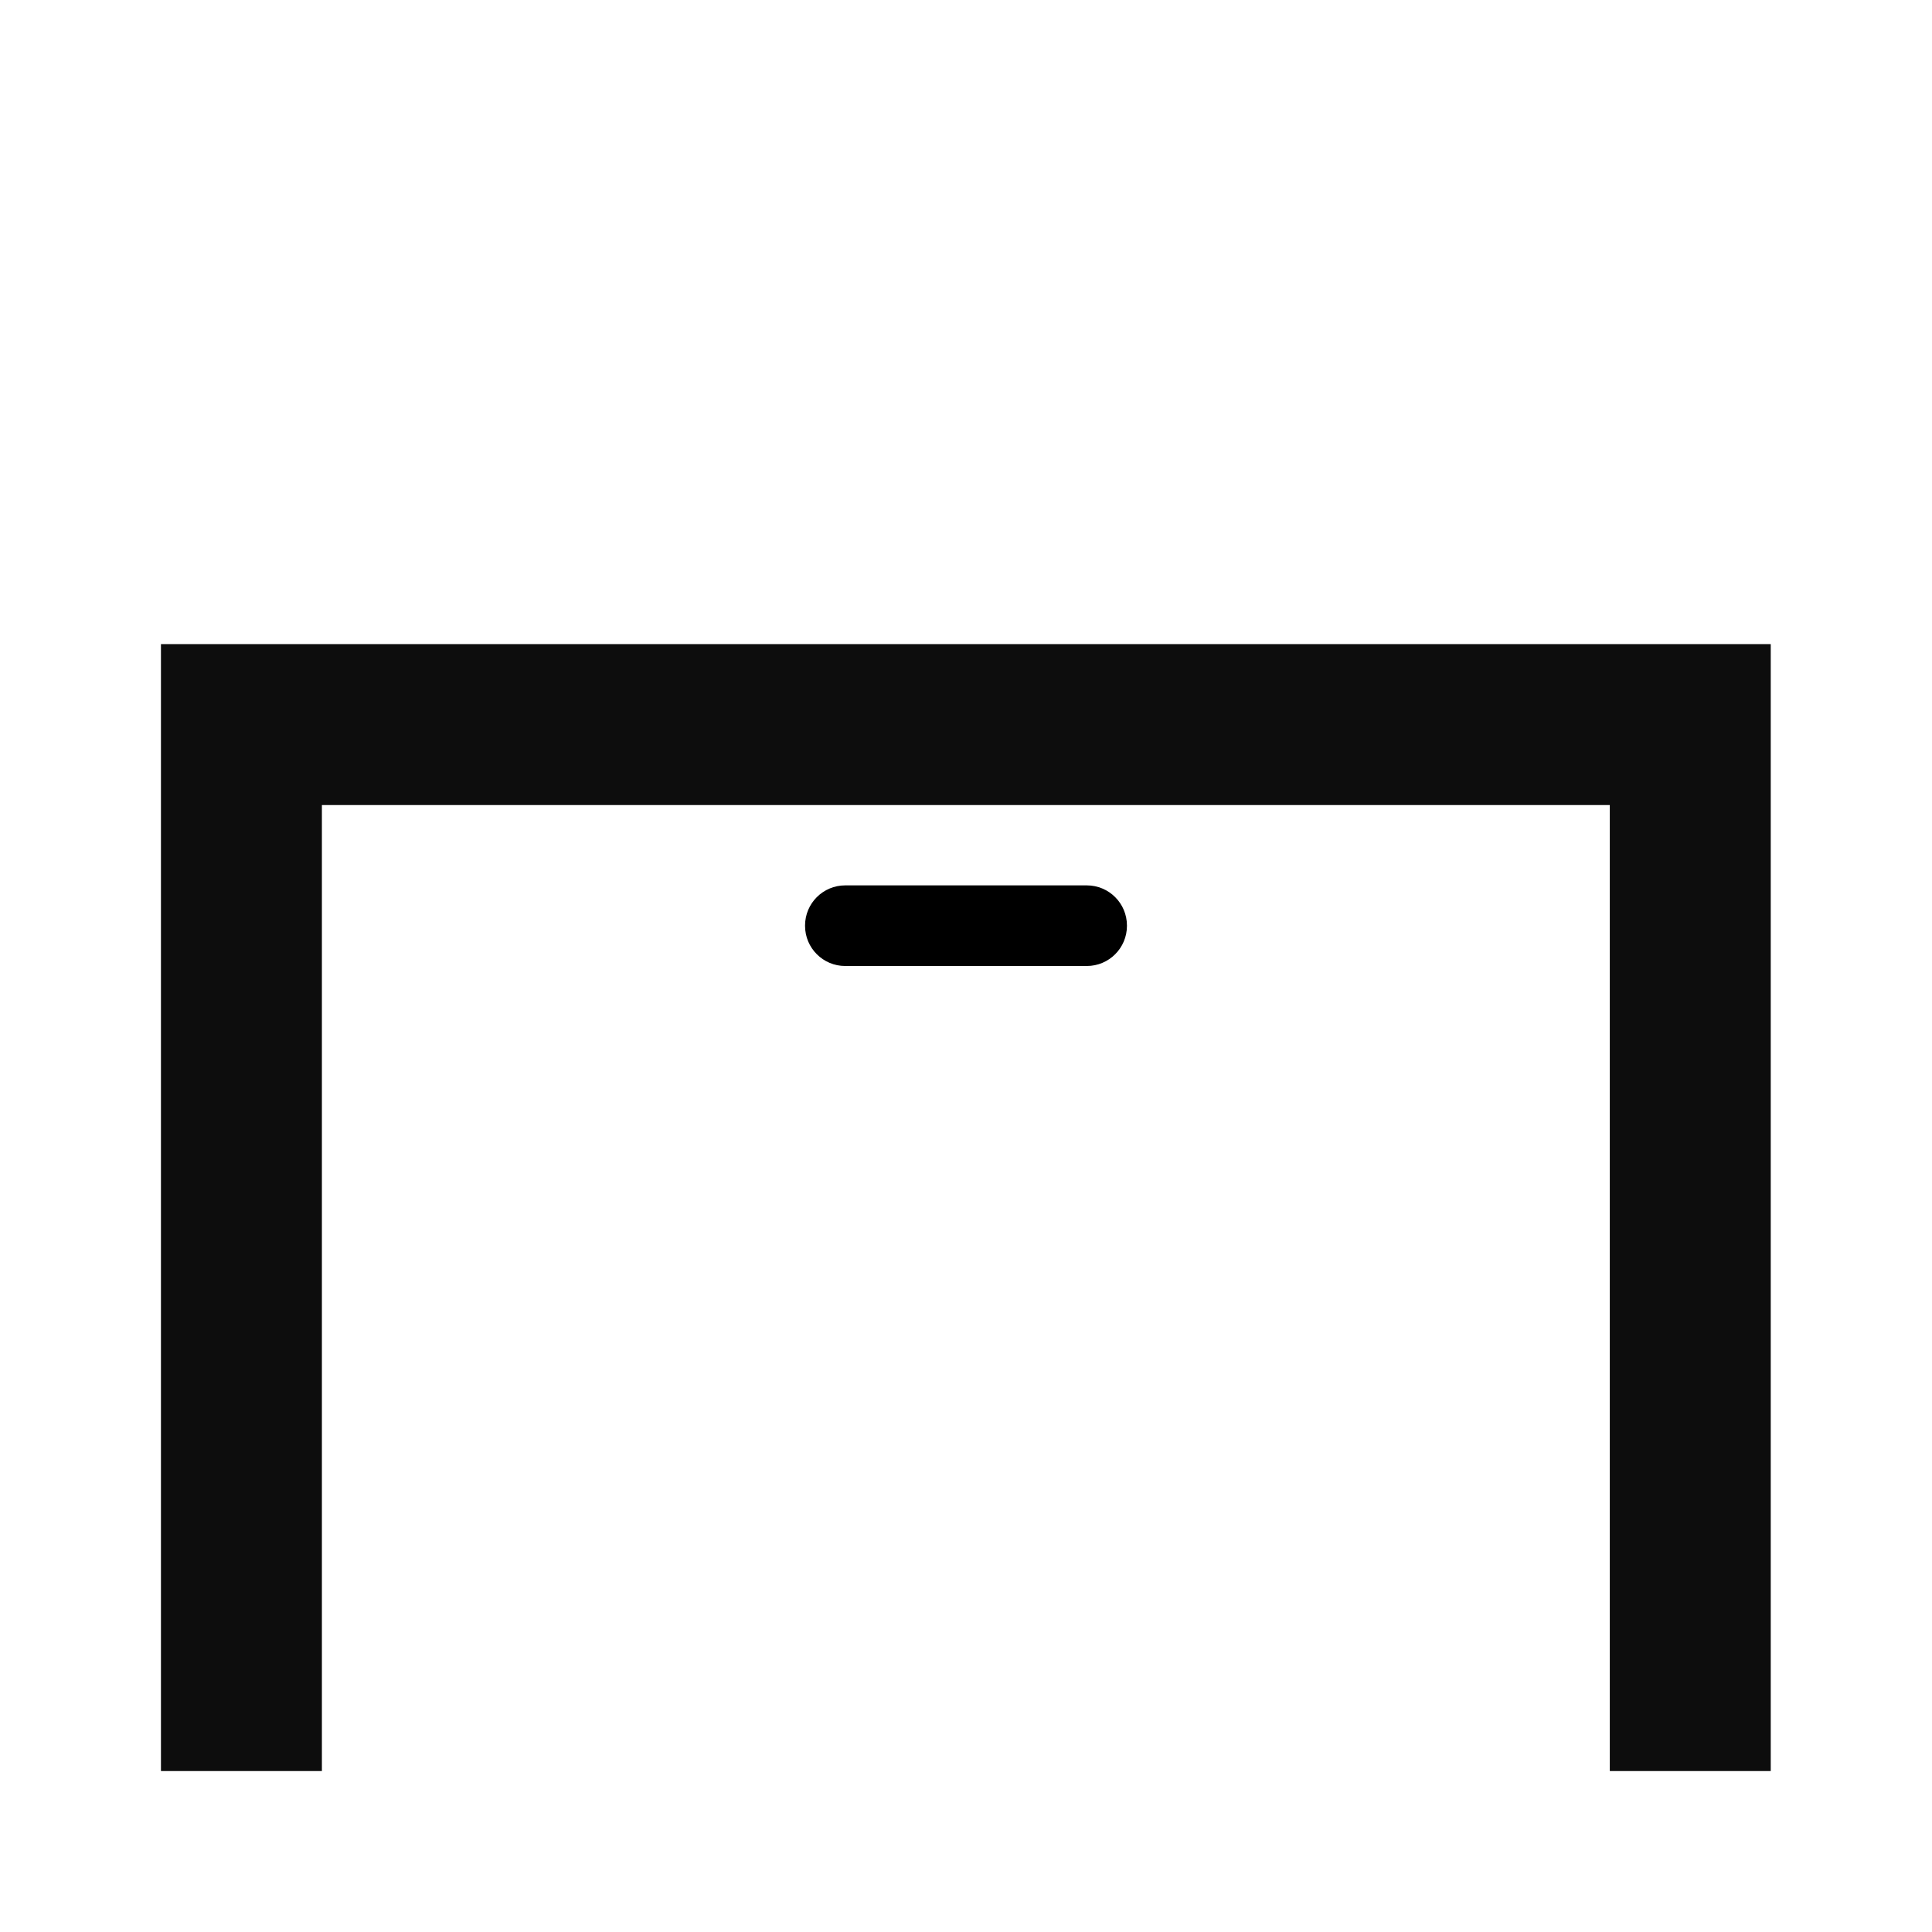
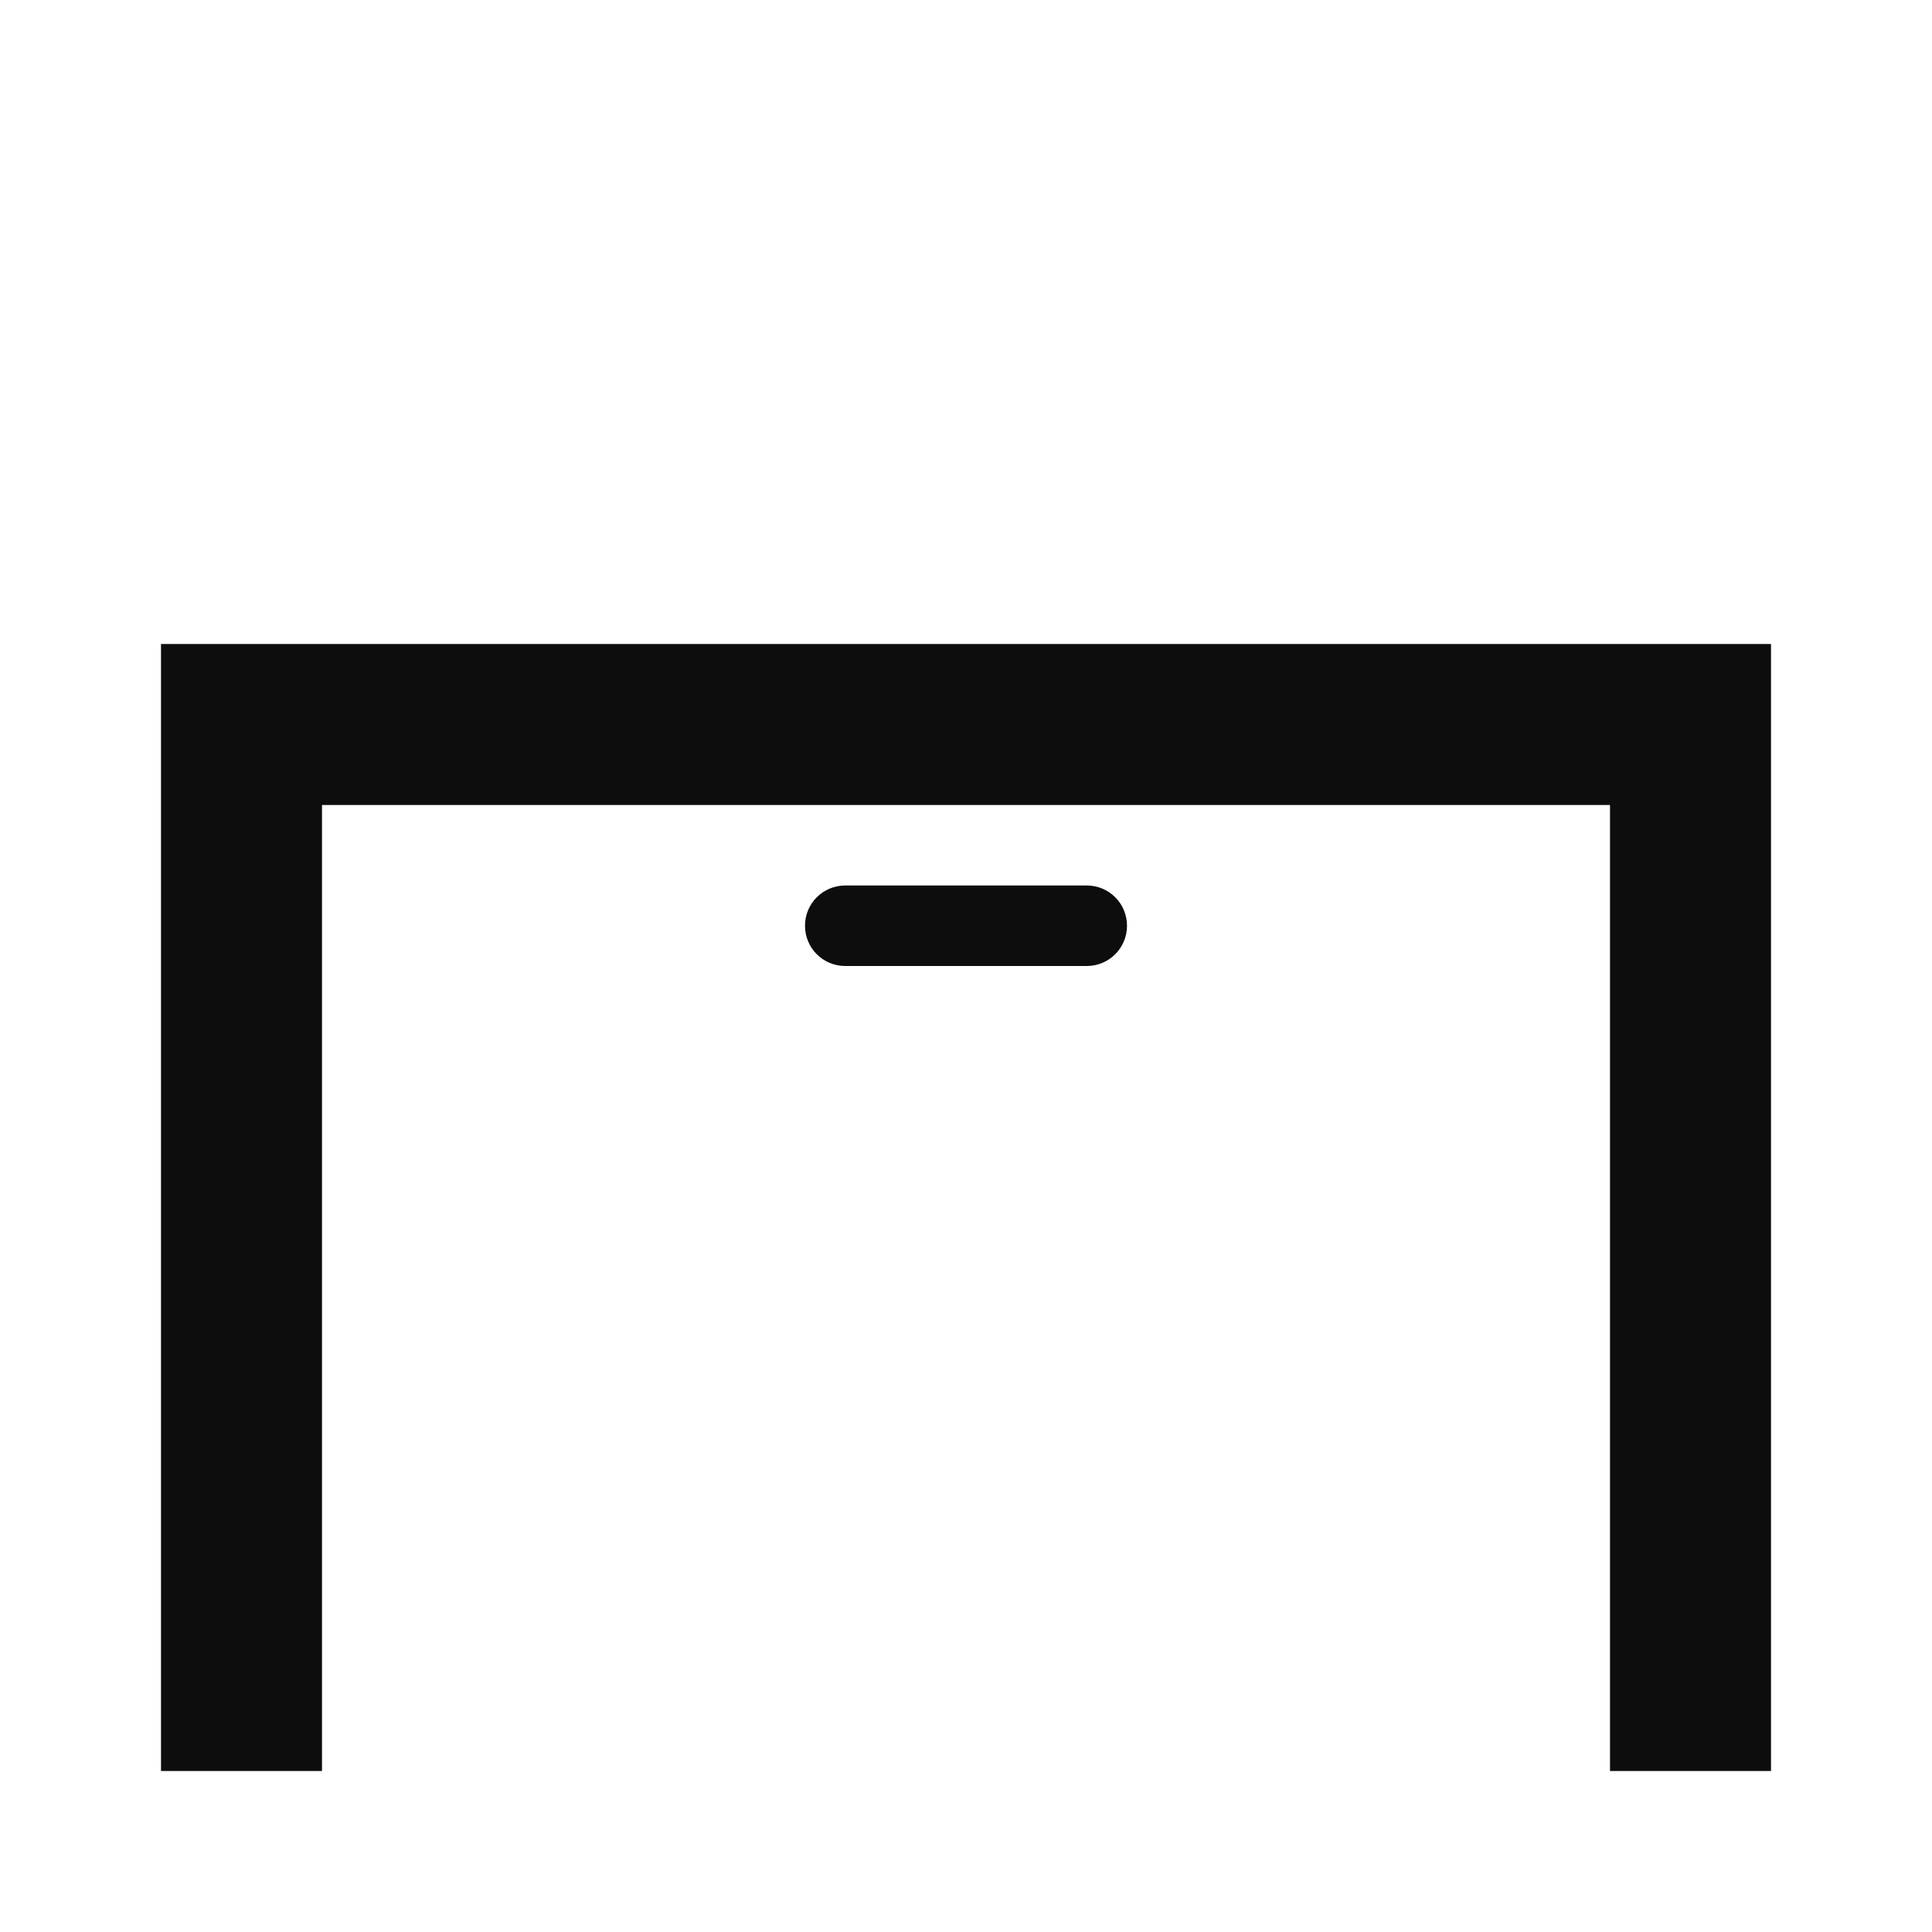
<svg xmlns="http://www.w3.org/2000/svg" width="24" height="24" viewBox="0 0 6.35 6.35" version="1.1" id="svg842">
  <defs id="defs836" />
  <g id="layer1" transform="translate(0,-290.65)">
-     <path id="rect842-3" style="fill:#000000;fill-opacity:0.947;stroke:none;stroke-width:1.058;stroke-linecap:square;paint-order:stroke fill markers" d="m 0.529,292.767 v 3.704 H 1.058 v -3.175 h 4.233 v 3.175 h 0.529 v -3.704 z" />
-     <rect style="fill:#000000;stroke-width:0.265;stroke-linecap:square;stroke-linejoin:round;paint-order:stroke fill markers" id="rect2580" width="1.058" height="0.265" x="2.646" y="293.56" ry="0.132" />
+     <path id="rect842-3" style="fill:#000000;fill-opacity:0.947;stroke:none;stroke-width:4;stroke-linecap:square;paint-order:stroke fill markers" d="M 2 8 L 2 22 L 4 22 L 4 10 L 20 10 L 20 22 L 22 22 L 22 8 L 2 8 z M 10.5 11 C 10.223 11 10 11.223 10 11.5 C 10 11.777 10.223 12 10.5 12 L 13.5 12 C 13.777 12 14 11.777 14 11.5 C 14 11.223 13.777 11 13.5 11 L 10.5 11 z " transform="matrix(0.2645833,0,0,0.2645833,0,290.65)" />
  </g>
</svg>
